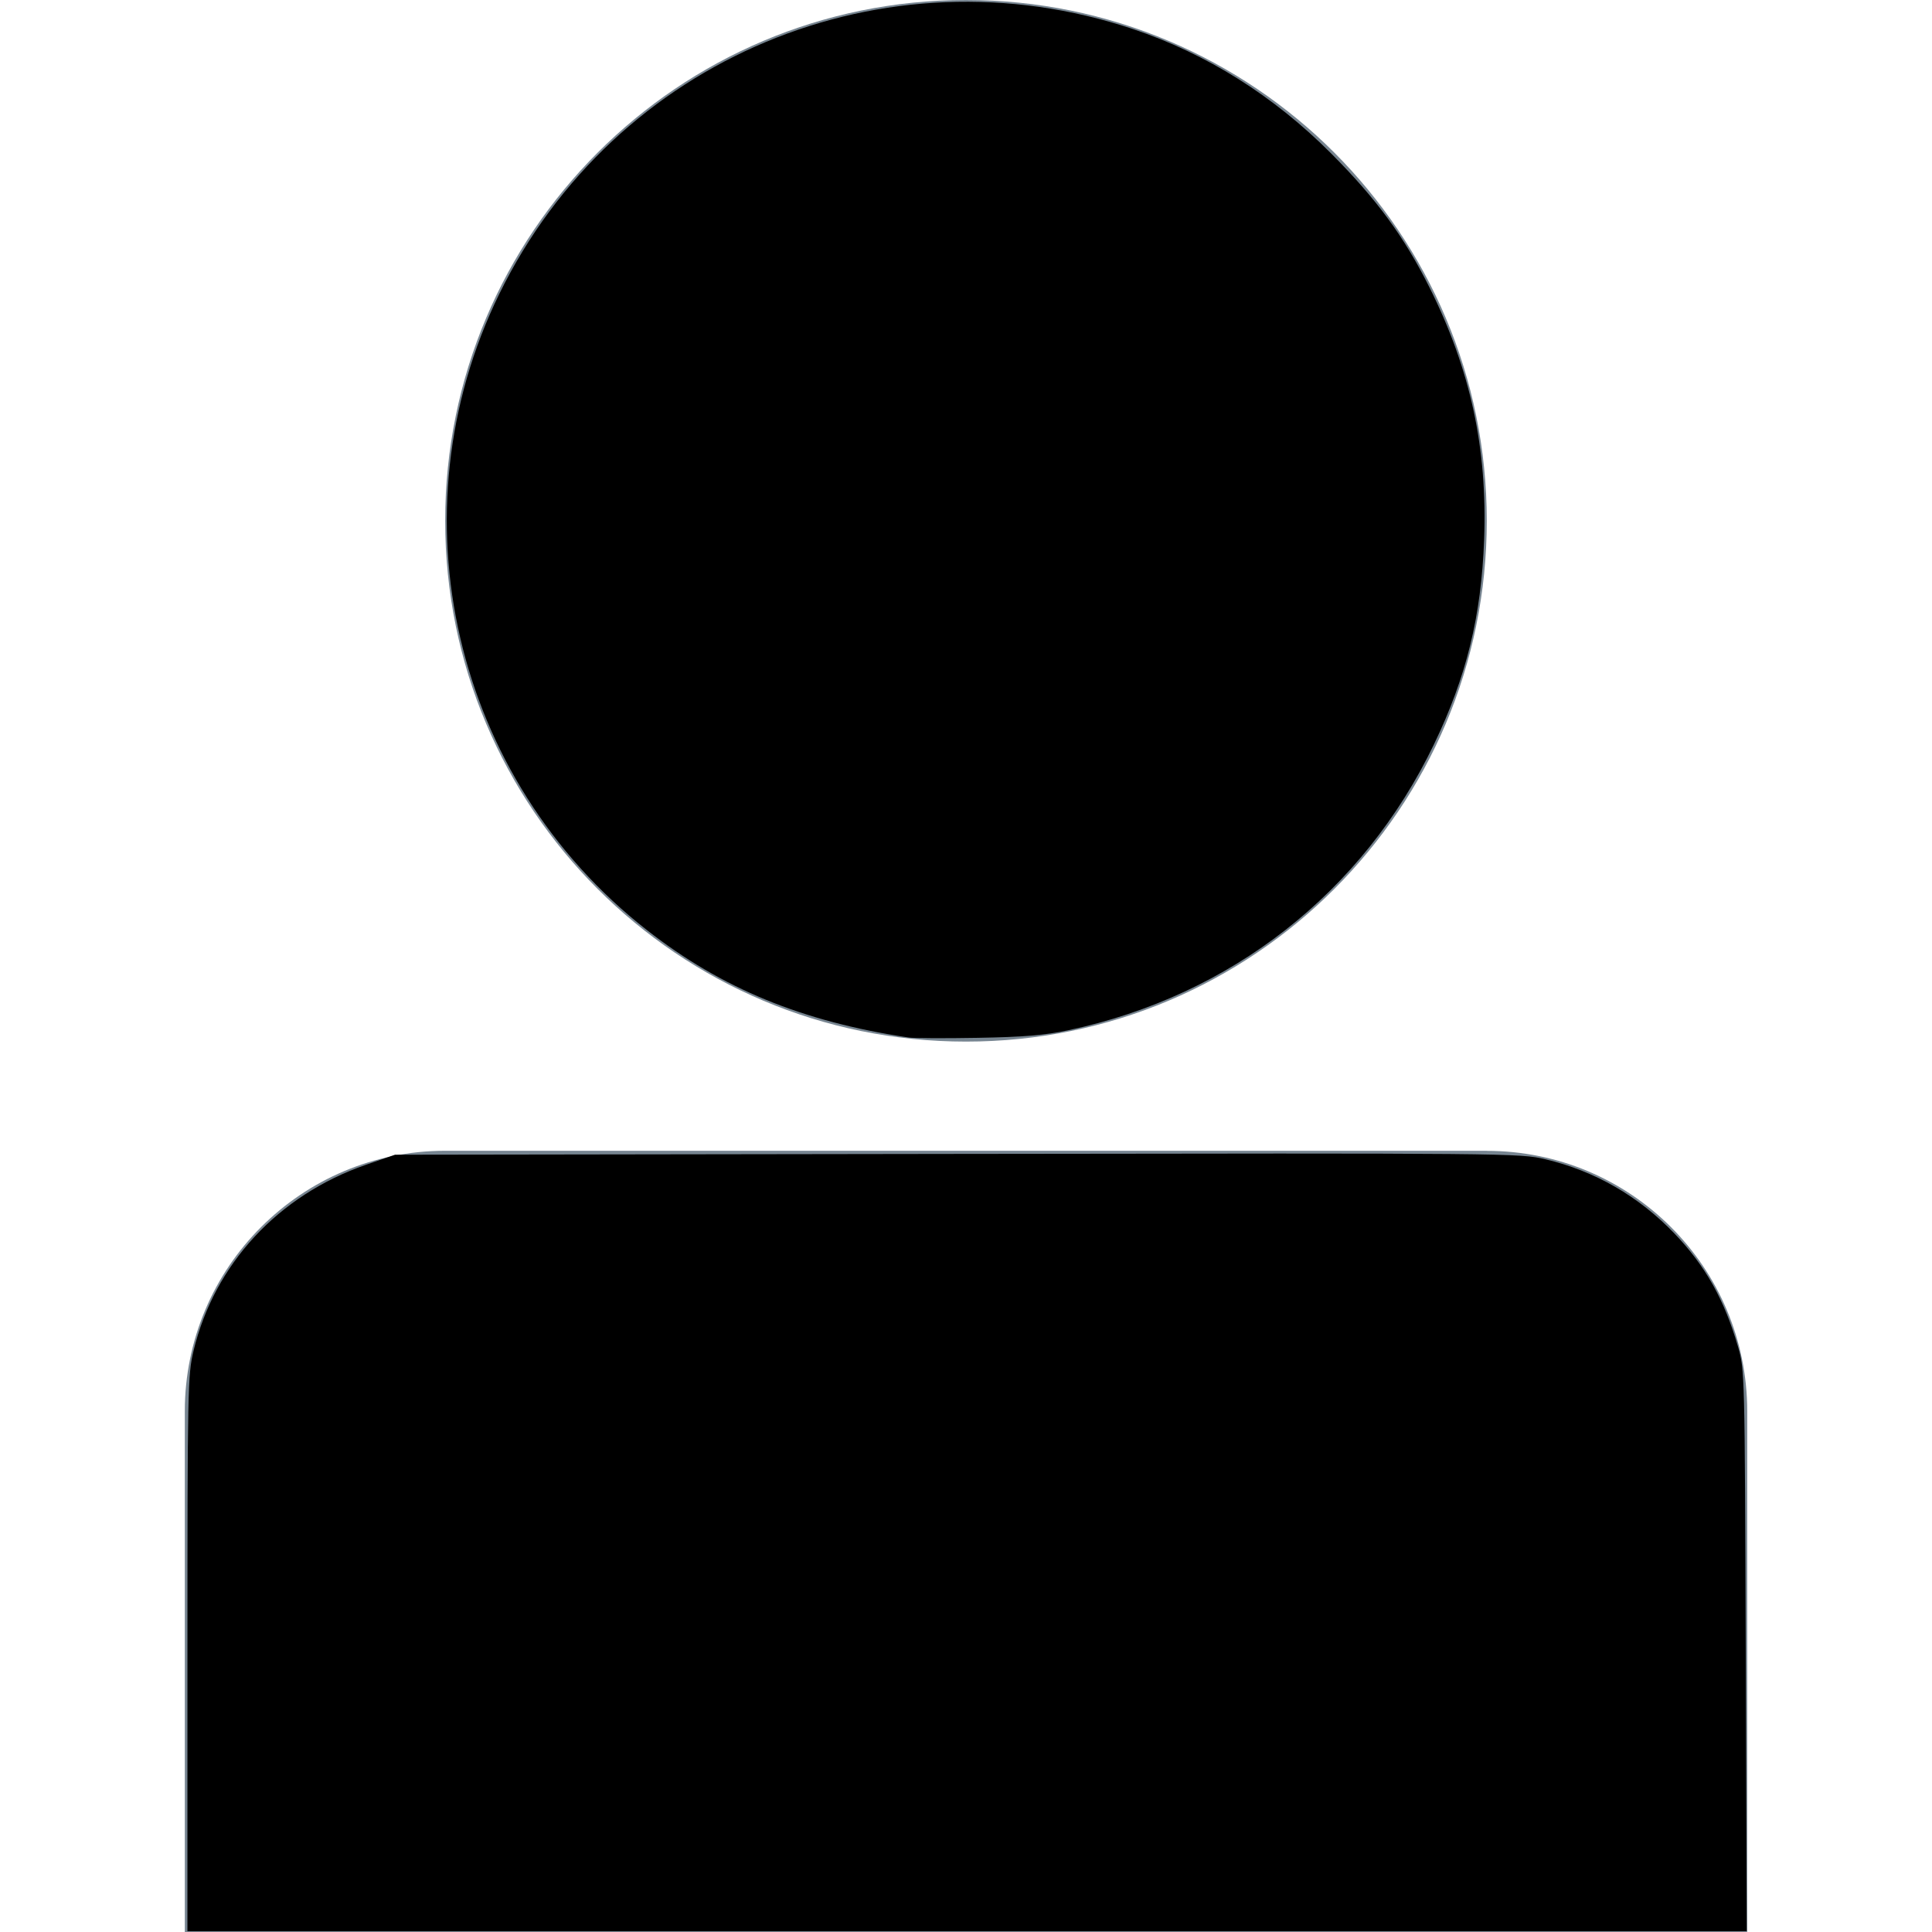
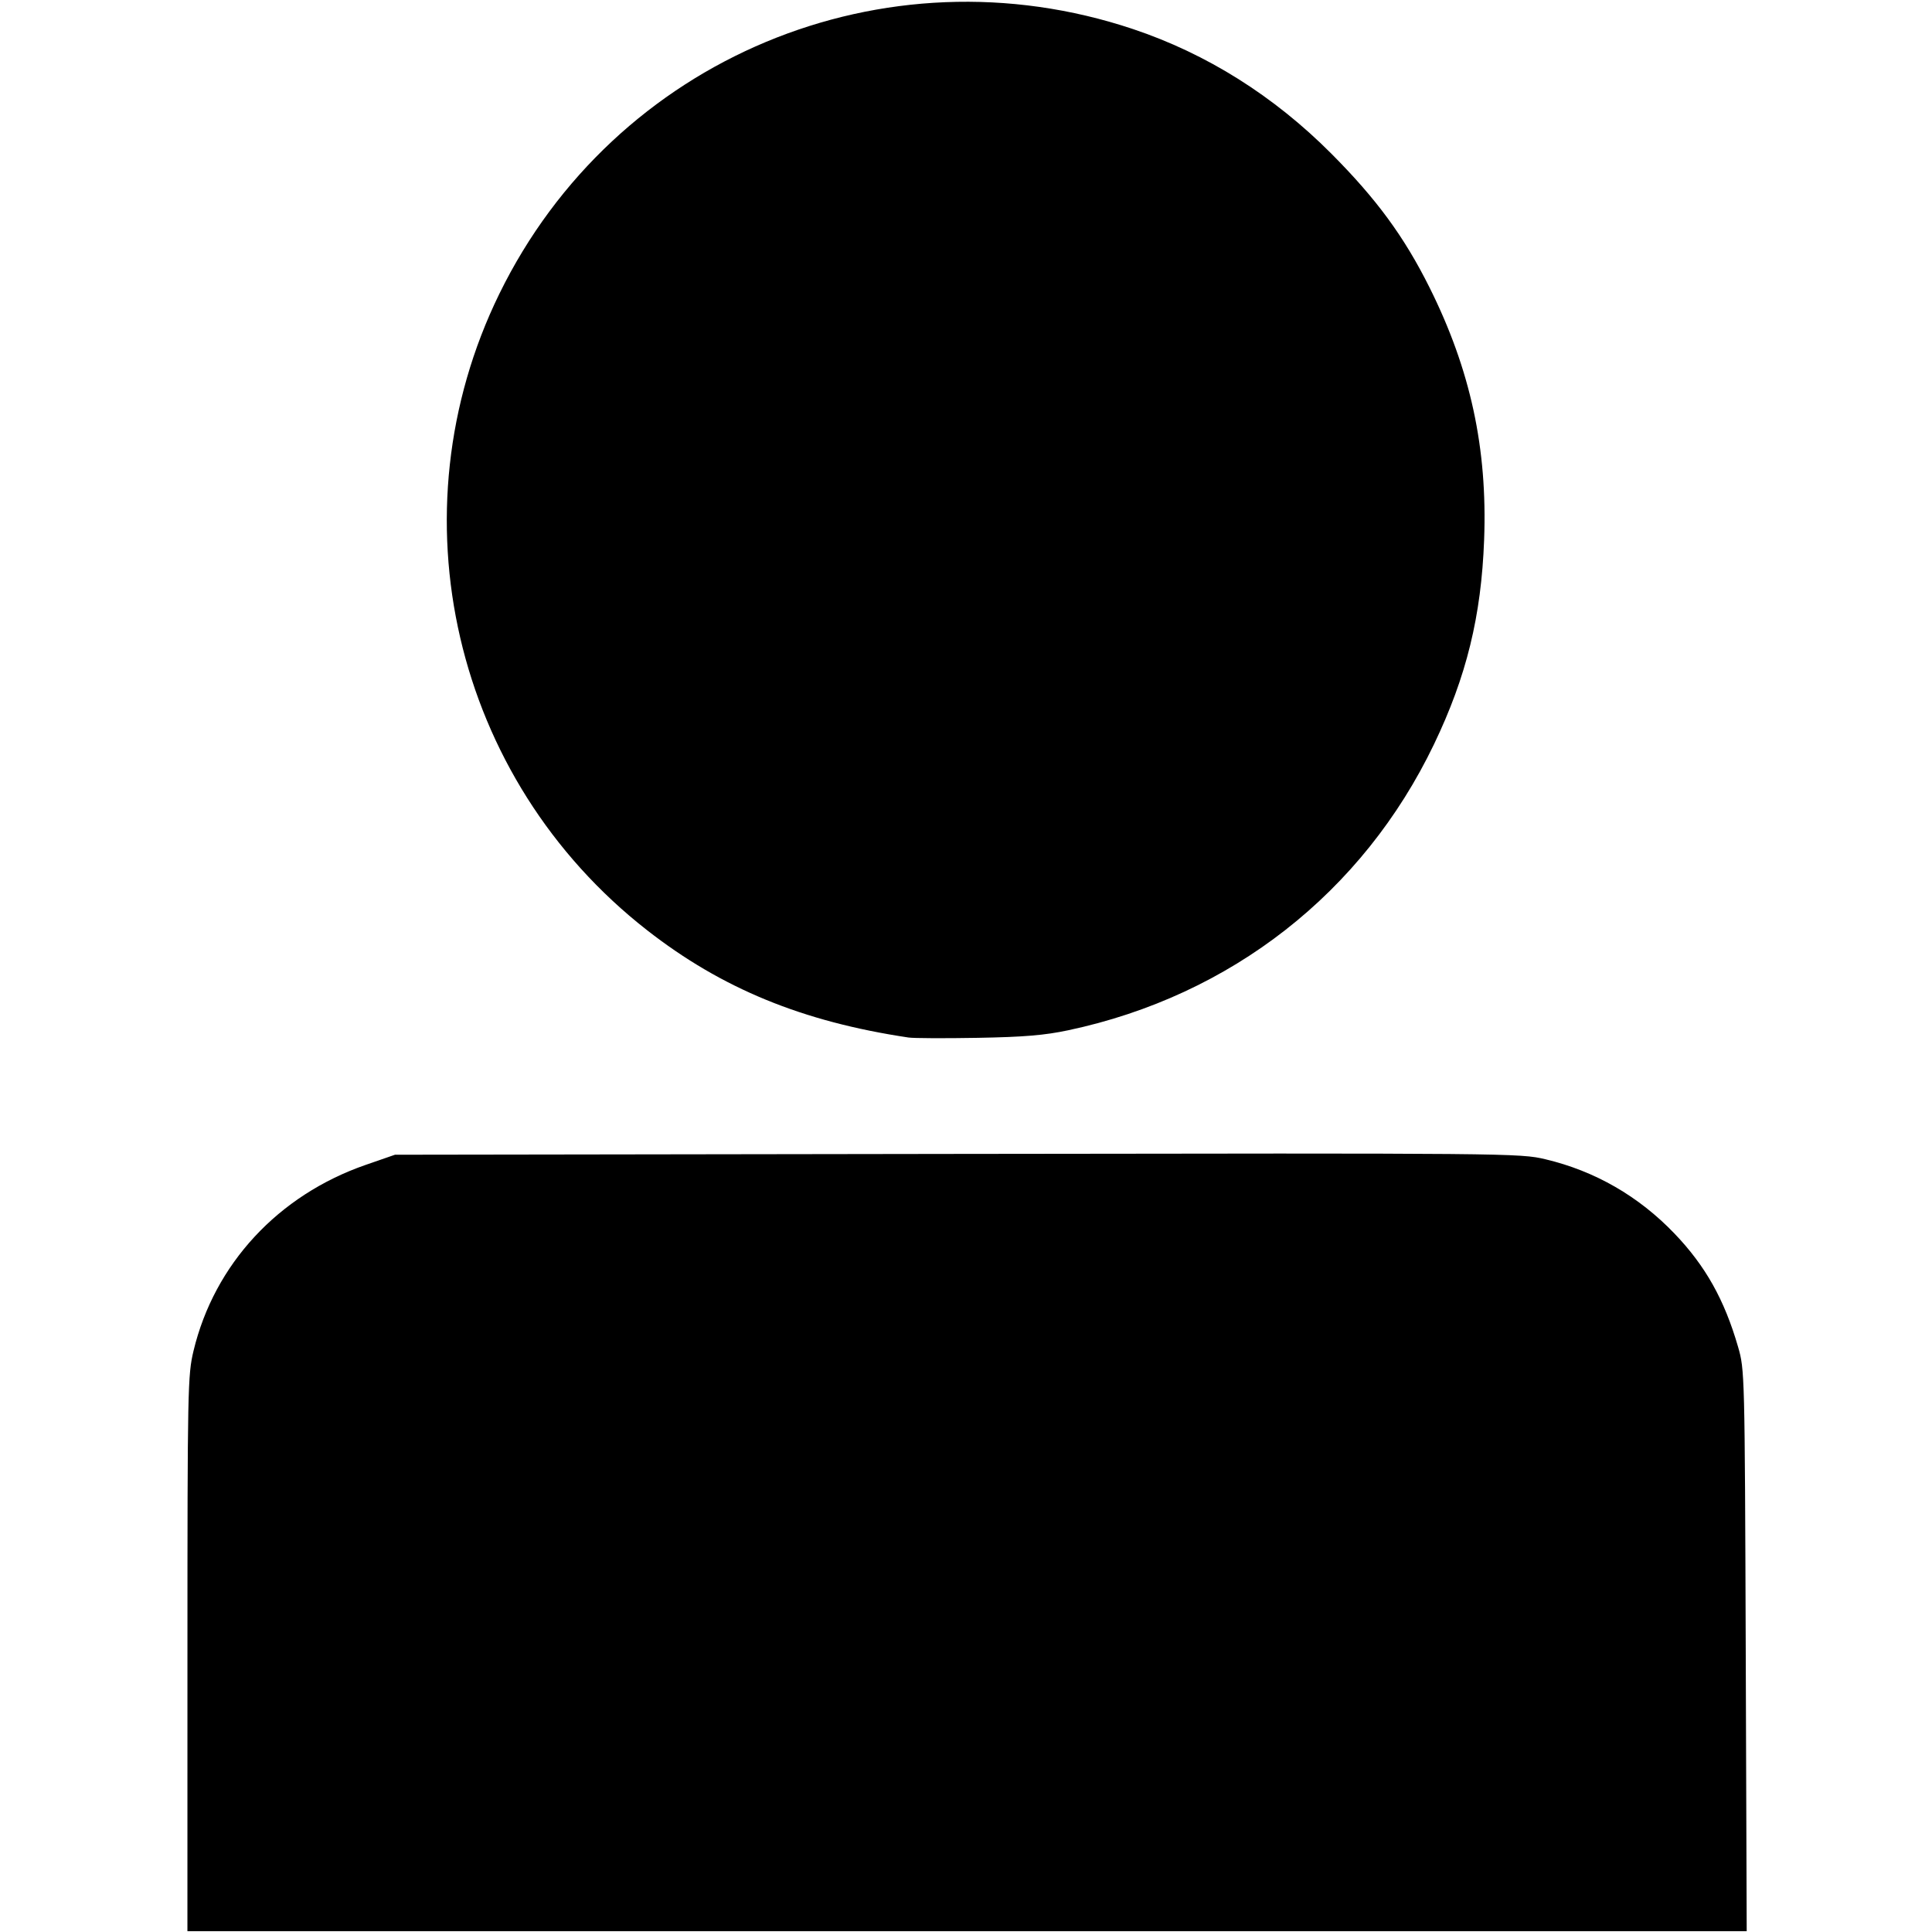
- <svg xmlns="http://www.w3.org/2000/svg" width="1024" height="1024" viewBox="0 0 1024 1024" version="1.1" id="svg6242">
-   <defs id="defs6234" />
-   <g id="g6240" style="fill:none;fill-rule:evenodd;stroke:none;stroke-width:1" transform="matrix(40.02251,0,0,40.02251,-104.3447,-65.31017)">
-     <g id="person_grey" style="fill:#778591">
-       <g id="Page-1" transform="translate(5.054688,1.631836)">
-         <path d="m 17.242,6.897 c 0,3.809 -3.088,6.897 -6.897,6.897 -3.809,0 -6.897,-3.088 -6.897,-6.897 C 3.448,3.088 6.536,0 10.345,0 c 3.809,0 6.897,3.088 6.897,6.897" id="Fill-1" />
-         <path d="M 17.242,15.24 H 3.448 C 1.545,15.24 0,16.783 0,18.689 v 6.897 h 20.691 v -6.897 c 0,-1.905 -1.543,-3.448 -3.448,-3.448 z" id="Fill-2" />
-       </g>
-     </g>
-   </g>
-   <path style="stroke-width:1.63" d="M 481.532,549.909 C 425.306,541.5 382.618,523.98 342.997,493.053 240.283,412.879 207.645,272.265 264.687,155.681 325.736,30.909 468.581,-28.742 600.563,15.422 c 38.983,13.045 74.619,35.433 105.076,66.013 23.966,24.064 38.628,44.057 52.058,70.986 21.692,43.498 30.718,85.207 28.922,133.646 -1.502,40.489 -9.352,72.536 -26.546,108.364 -37.739,78.641 -107.586,133.285 -193.79,151.611 -12.584,2.675 -23.542,3.594 -48.08,4.031 -17.48,0.311 -33.982,0.237 -36.671,-0.165 z" id="path6248" />
-   <path style="stroke-width:1.63" d="m 99.349,876.472 c 0.011,-140.758 0.15,-147.669 3.226,-160.499 11.017,-45.954 44.846,-82.481 91.293,-98.576 l 15.483,-5.365 298,-0.433 c 293.571,-0.427 298.205,-0.384 311.788,2.842 26.252,6.235 49.431,19.591 68.418,39.422 16.382,17.111 26.415,34.997 33.654,60 3.512,12.129 3.555,13.822 4.064,160.98 l 0.515,148.722 H 512.563 99.338 Z" id="path6250" />
+ <svg xmlns="http://www.w3.org/2000/svg" width="1024" height="1024" viewBox="0 0 1024 1024" version="1.1">
+   <path id="path6248" d="M 481.532,549.909 C 425.306,541.5 382.618,523.98 342.997,493.053 240.283,412.879 207.645,272.265 264.687,155.681 325.736,30.909 468.581,-28.742 600.563,15.422 c 38.983,13.045 74.619,35.433 105.076,66.013 23.966,24.064 38.628,44.057 52.058,70.986 21.692,43.498 30.718,85.207 28.922,133.646 -1.502,40.489 -9.352,72.536 -26.546,108.364 -37.739,78.641 -107.586,133.285 -193.79,151.611 -12.584,2.675 -23.542,3.594 -48.08,4.031 -17.48,0.311 -33.982,0.237 -36.671,-0.165 z" style="stroke-width:1.63" />
+   <path id="path6250" d="m 99.349,876.472 c 0.011,-140.758 0.15,-147.669 3.226,-160.499 11.017,-45.954 44.846,-82.481 91.293,-98.576 l 15.483,-5.365 298,-0.433 c 293.571,-0.427 298.205,-0.384 311.788,2.842 26.252,6.235 49.431,19.591 68.418,39.422 16.382,17.111 26.415,34.997 33.654,60 3.512,12.129 3.555,13.822 4.064,160.98 l 0.515,148.722 H 512.563 99.338 Z" style="stroke-width:1.63" />
</svg>
